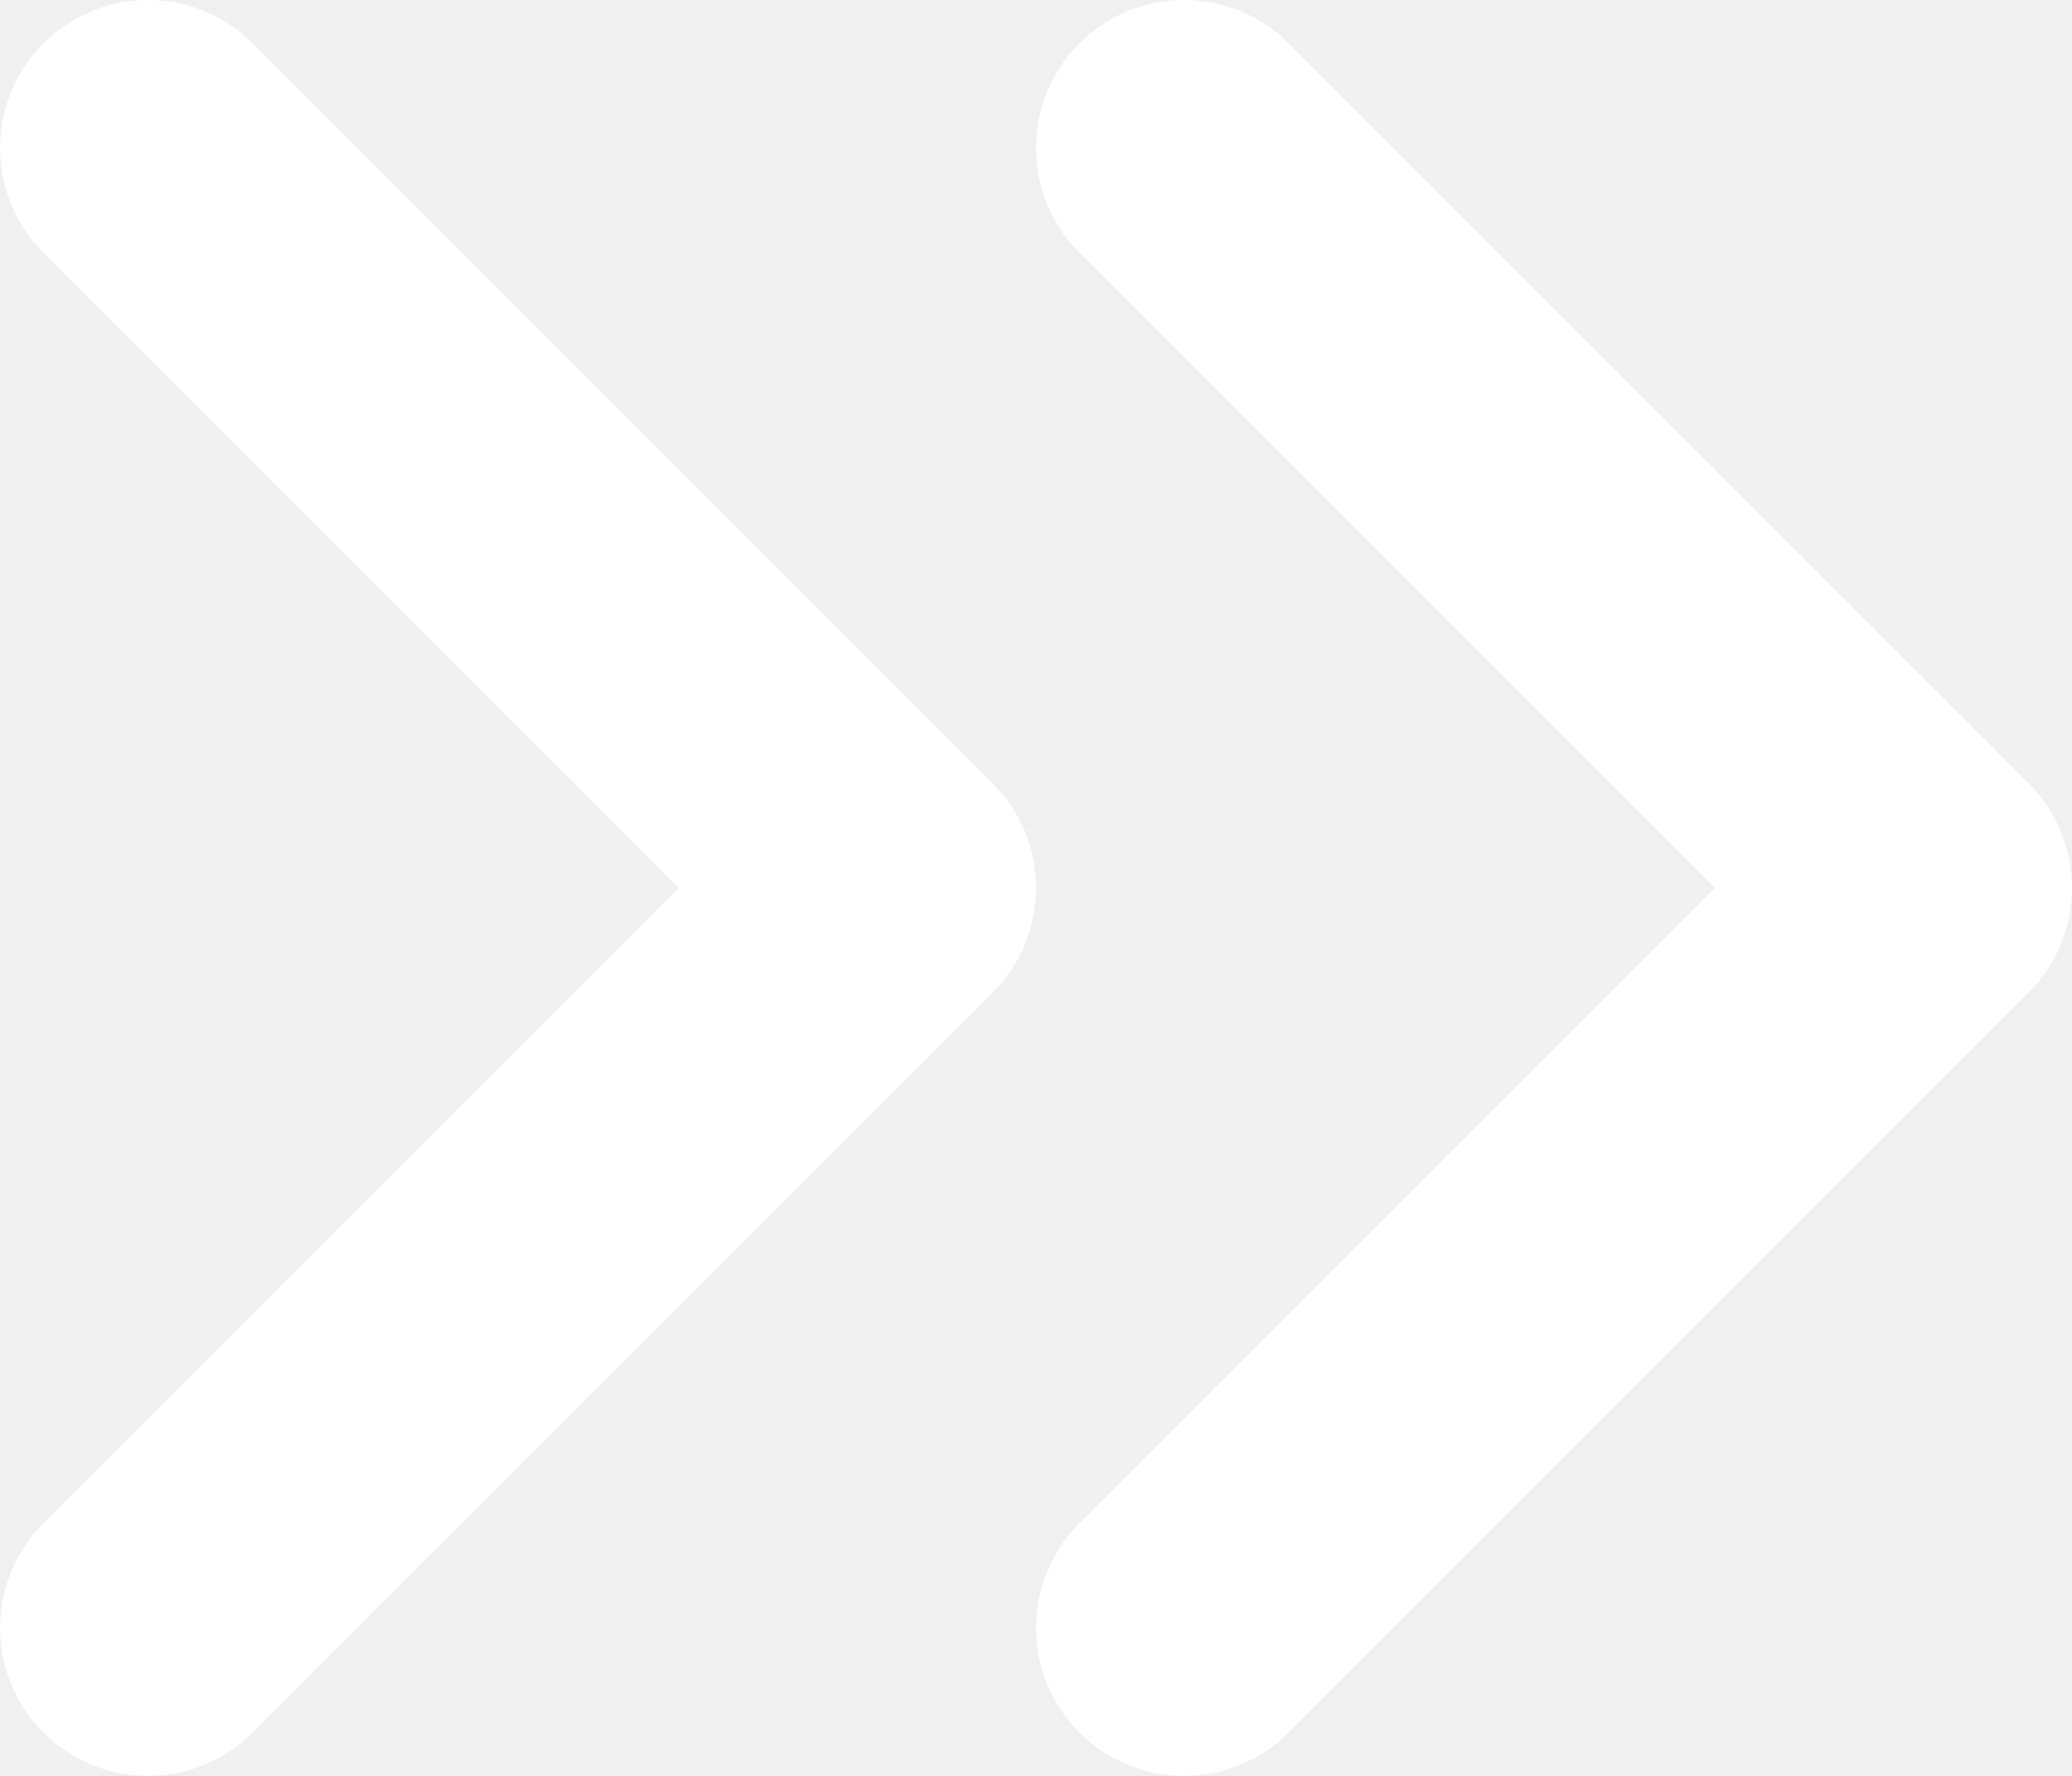
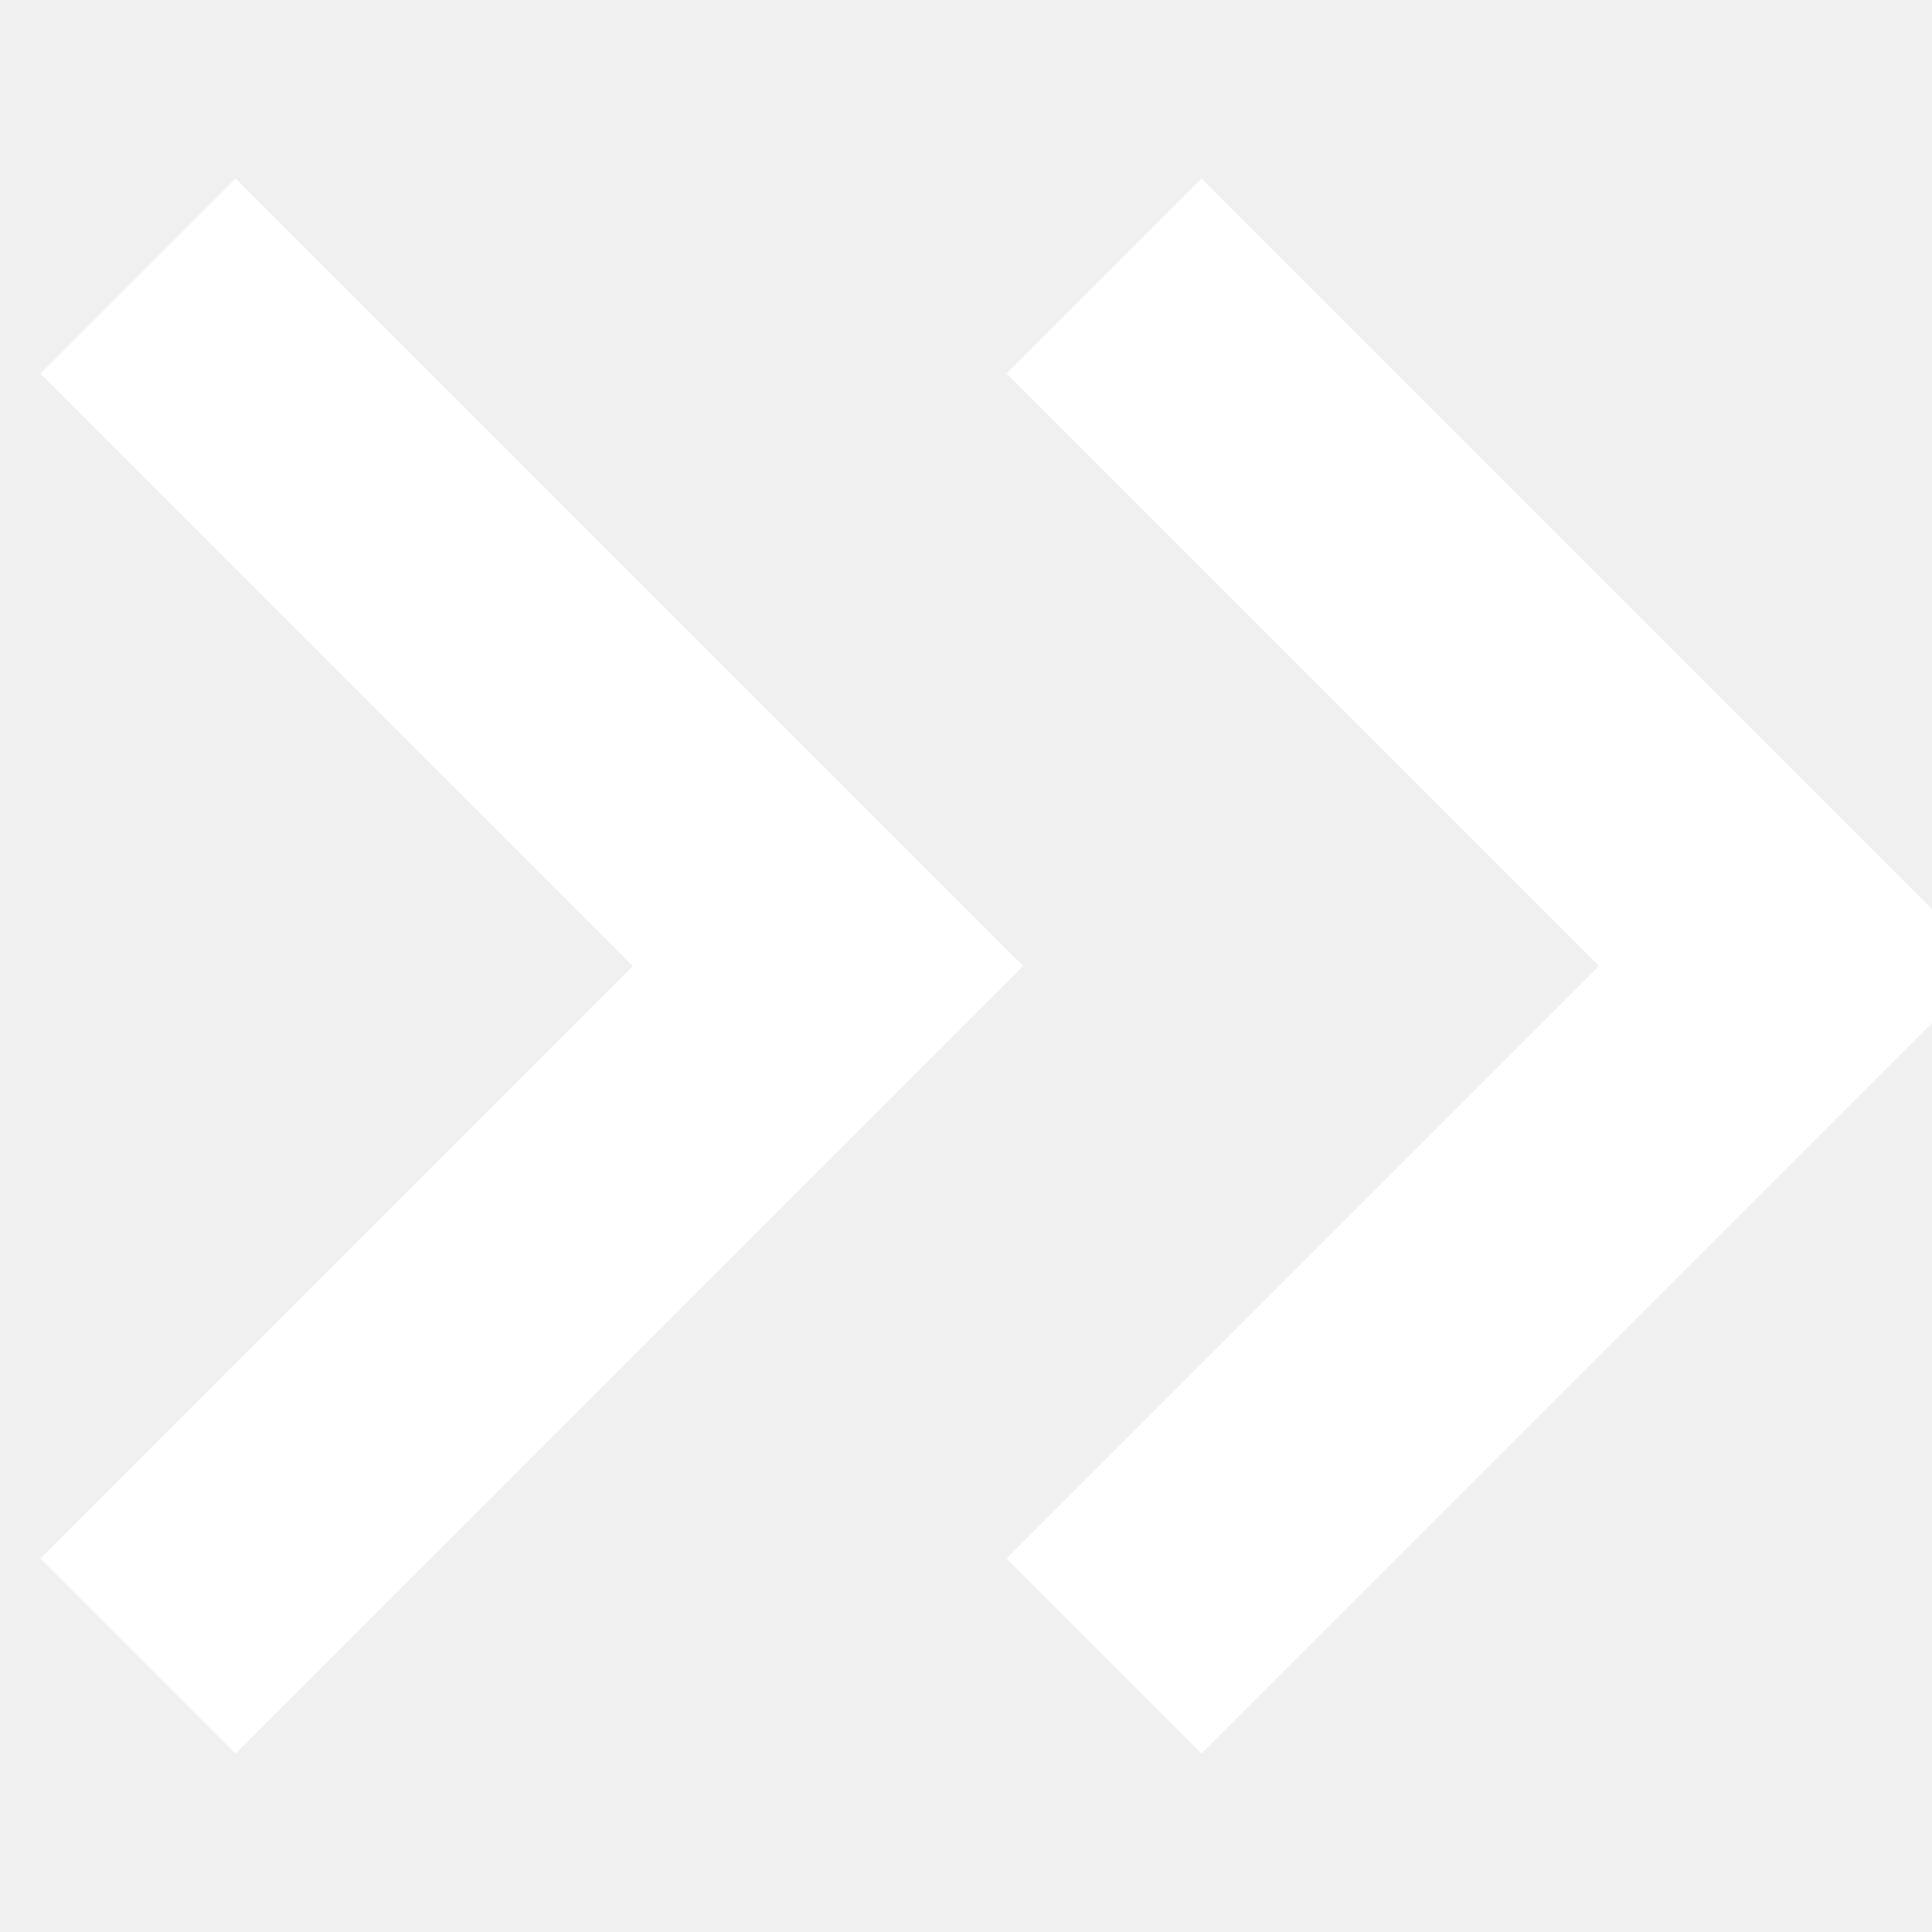
- <svg xmlns="http://www.w3.org/2000/svg" width="466.665" height="400" viewBox="0 0 14 12" fill="none" version="1.1" id="svg1">
+ <svg xmlns="http://www.w3.org/2000/svg" width="64" height="64" viewBox="0 0 14 14" fill="none" version="1.1" id="svg1">
  <defs id="defs1" />
-   <path d="M 1,11 6,6 1,1 M 8,11 13,6 8,1" stroke="#000000" stroke-width="2" stroke-linecap="round" stroke-linejoin="round" id="path1" style="stroke:#ffffff;stroke-opacity:1" />
+   <path d="M 1,12 6,7 1,2 M 8,12 13,7 8,2" stroke="#ffffff" stroke-width="2" id="path1" />
</svg>
